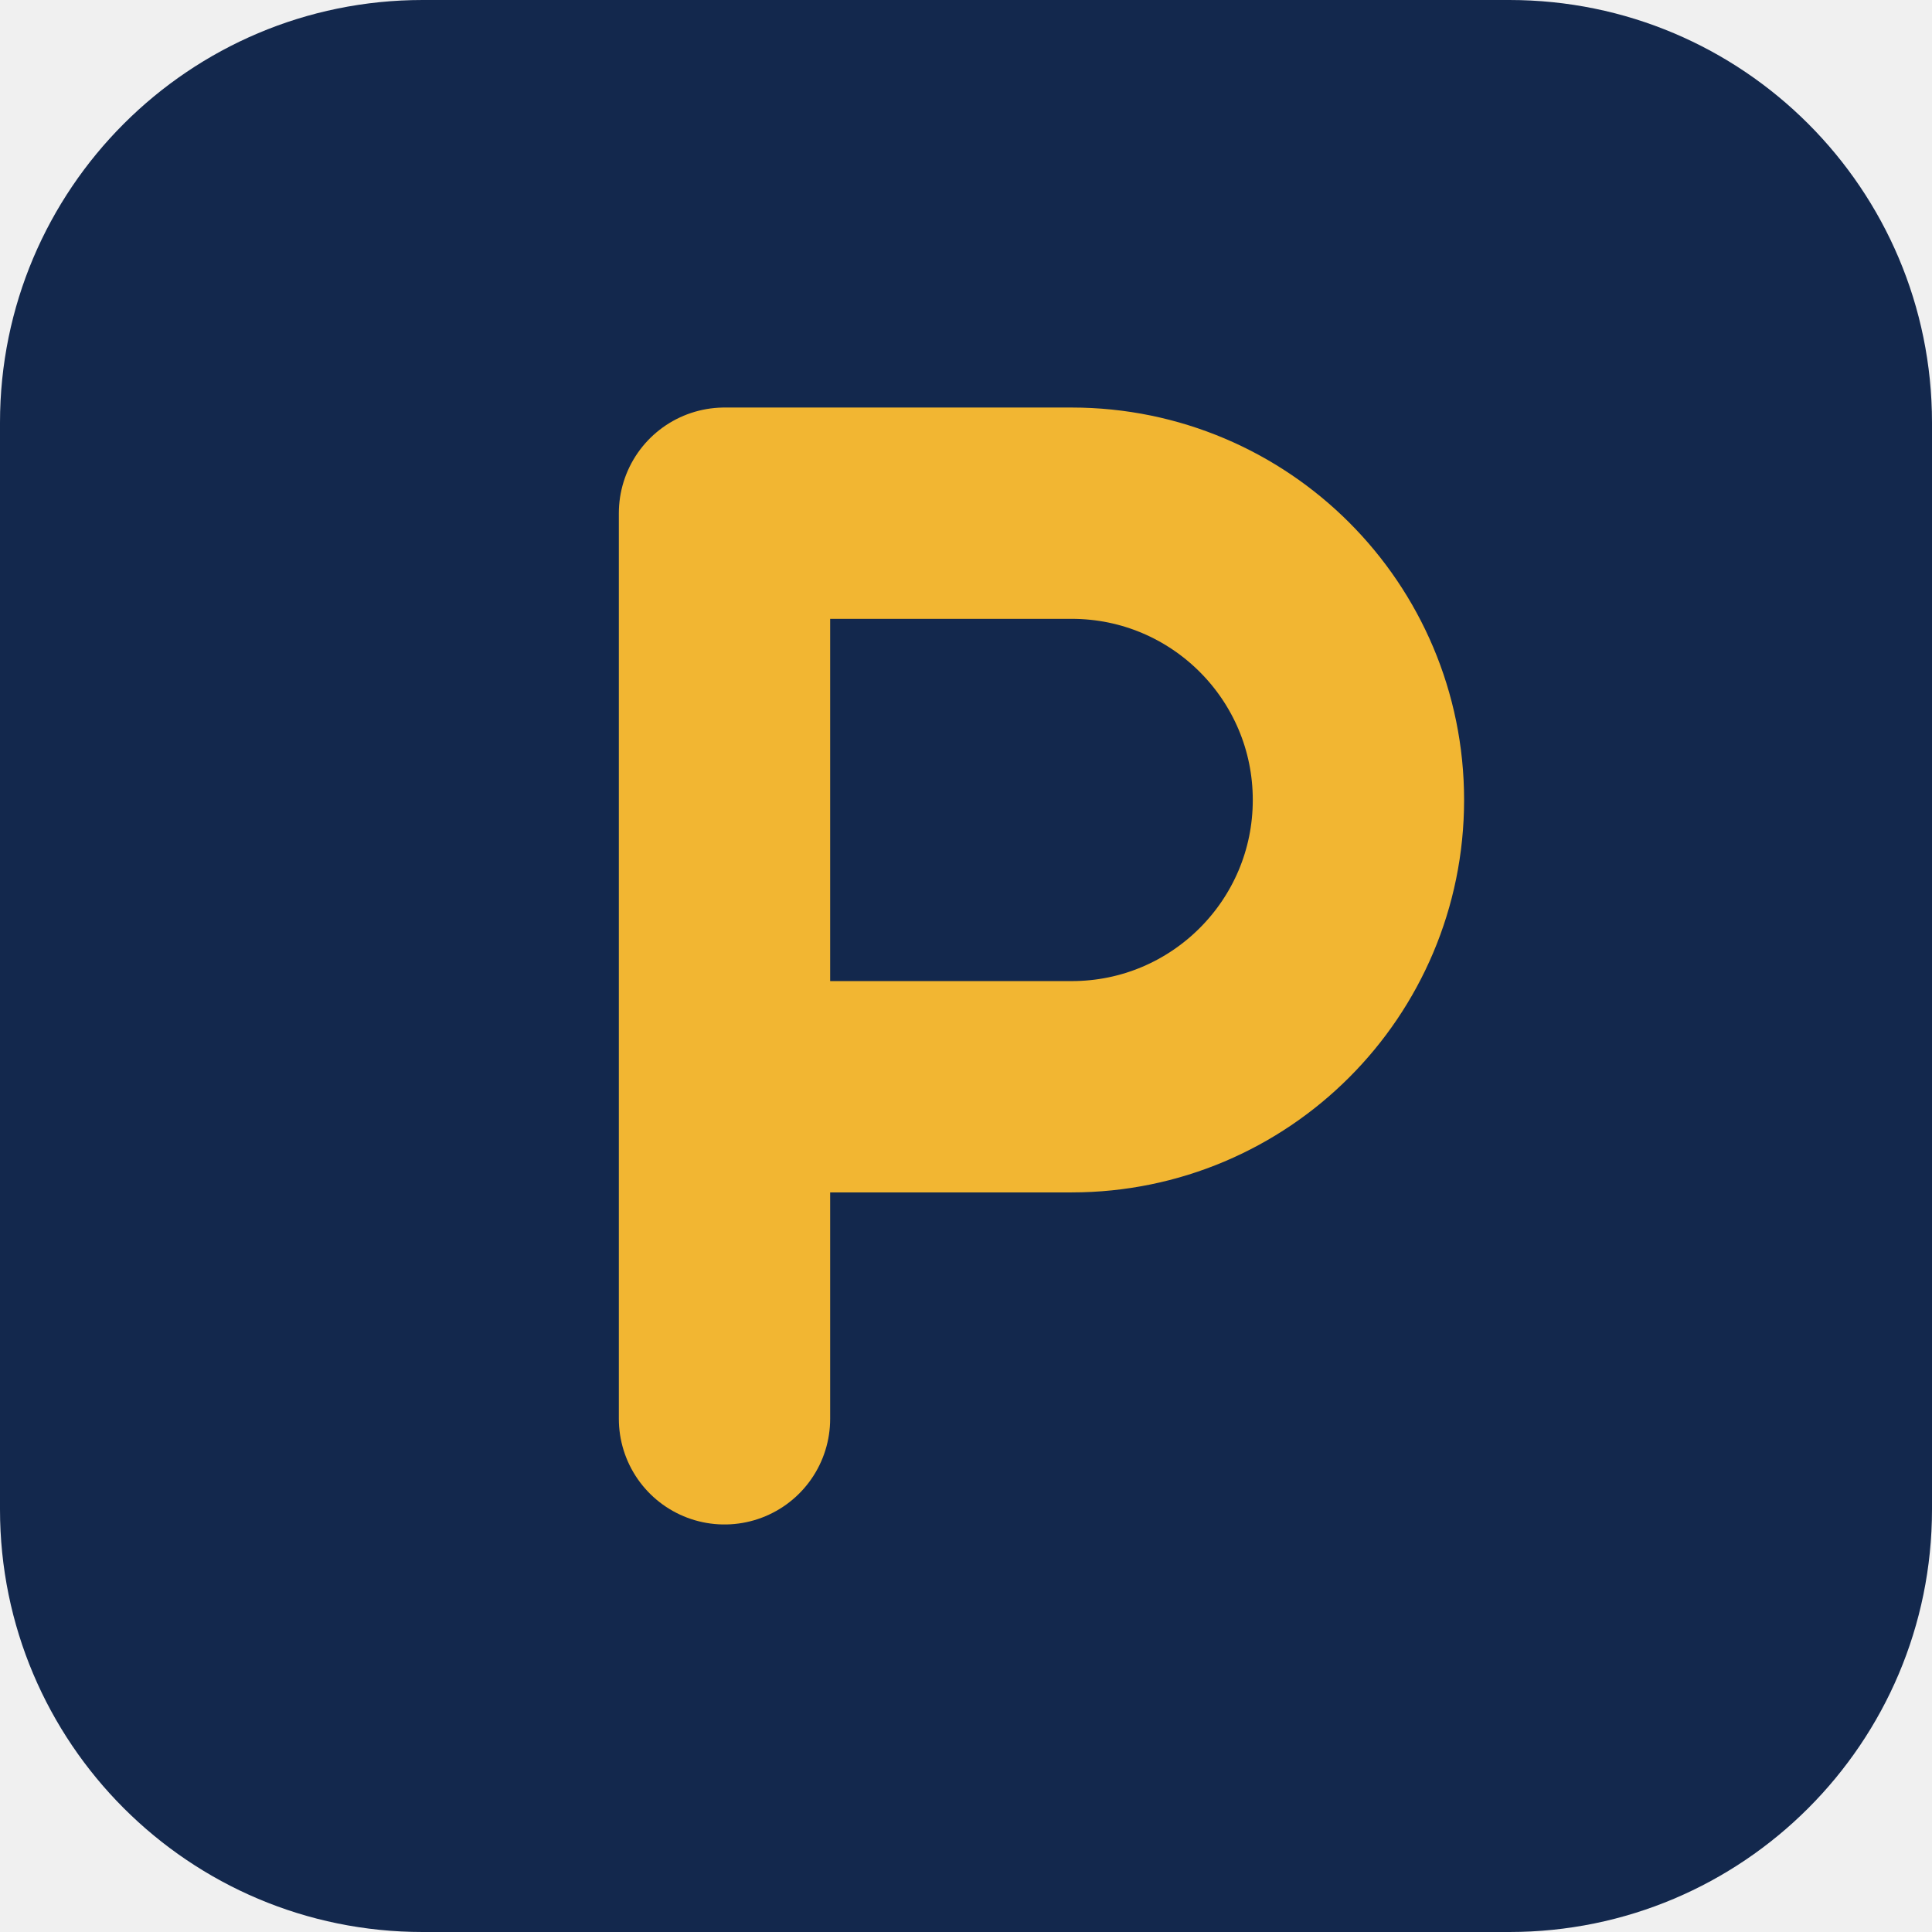
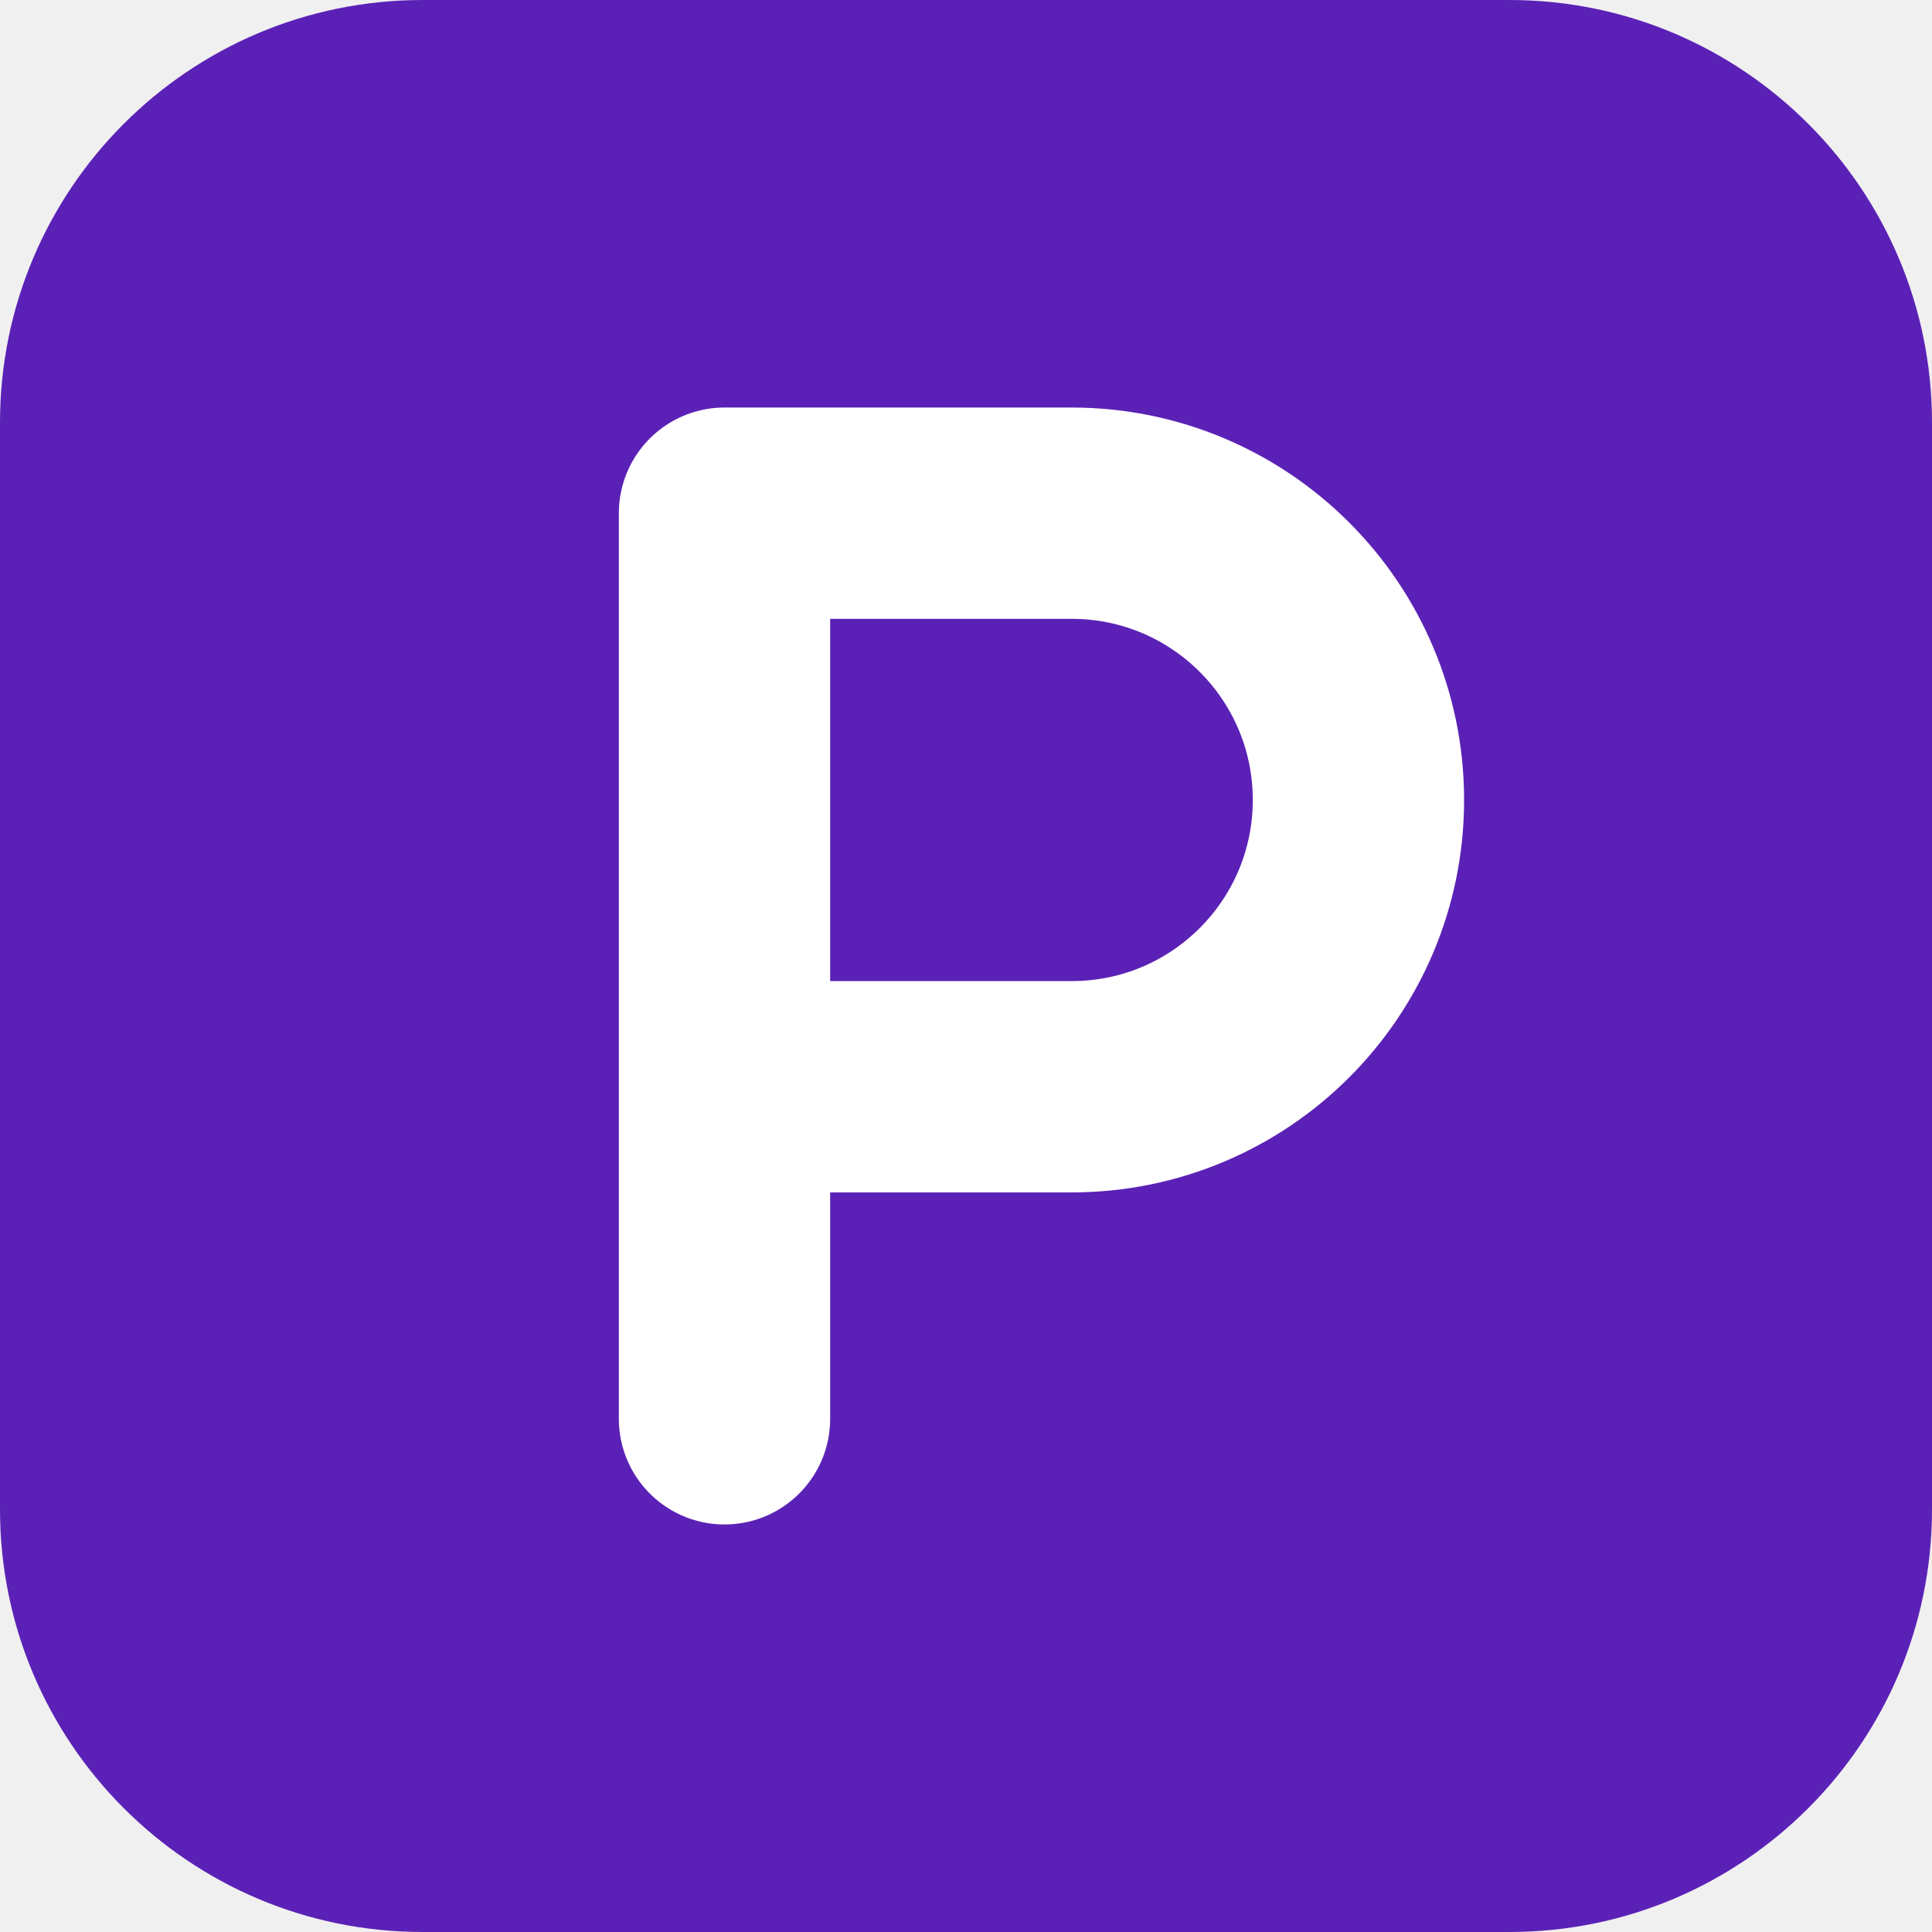
<svg xmlns="http://www.w3.org/2000/svg" viewBox="0 0 64 64">
-   <rect width="64" height="64" rx="14" fill="#13284d" />
-   <path d="M24 47V17h11.5a9.5 9.5 0 0 1 0 19H24" fill="none" stroke="#f2b632" stroke-width="7" stroke-linecap="round" stroke-linejoin="round" />
+   <rect width="64" height="64" rx="14" fill="#5b21b6" />
+   <path d="M24 47V17h11.5a9.5 9.5 0 0 1 0 19H24" fill="none" stroke="#ffffff" stroke-width="7" stroke-linecap="round" stroke-linejoin="round" />
</svg>
